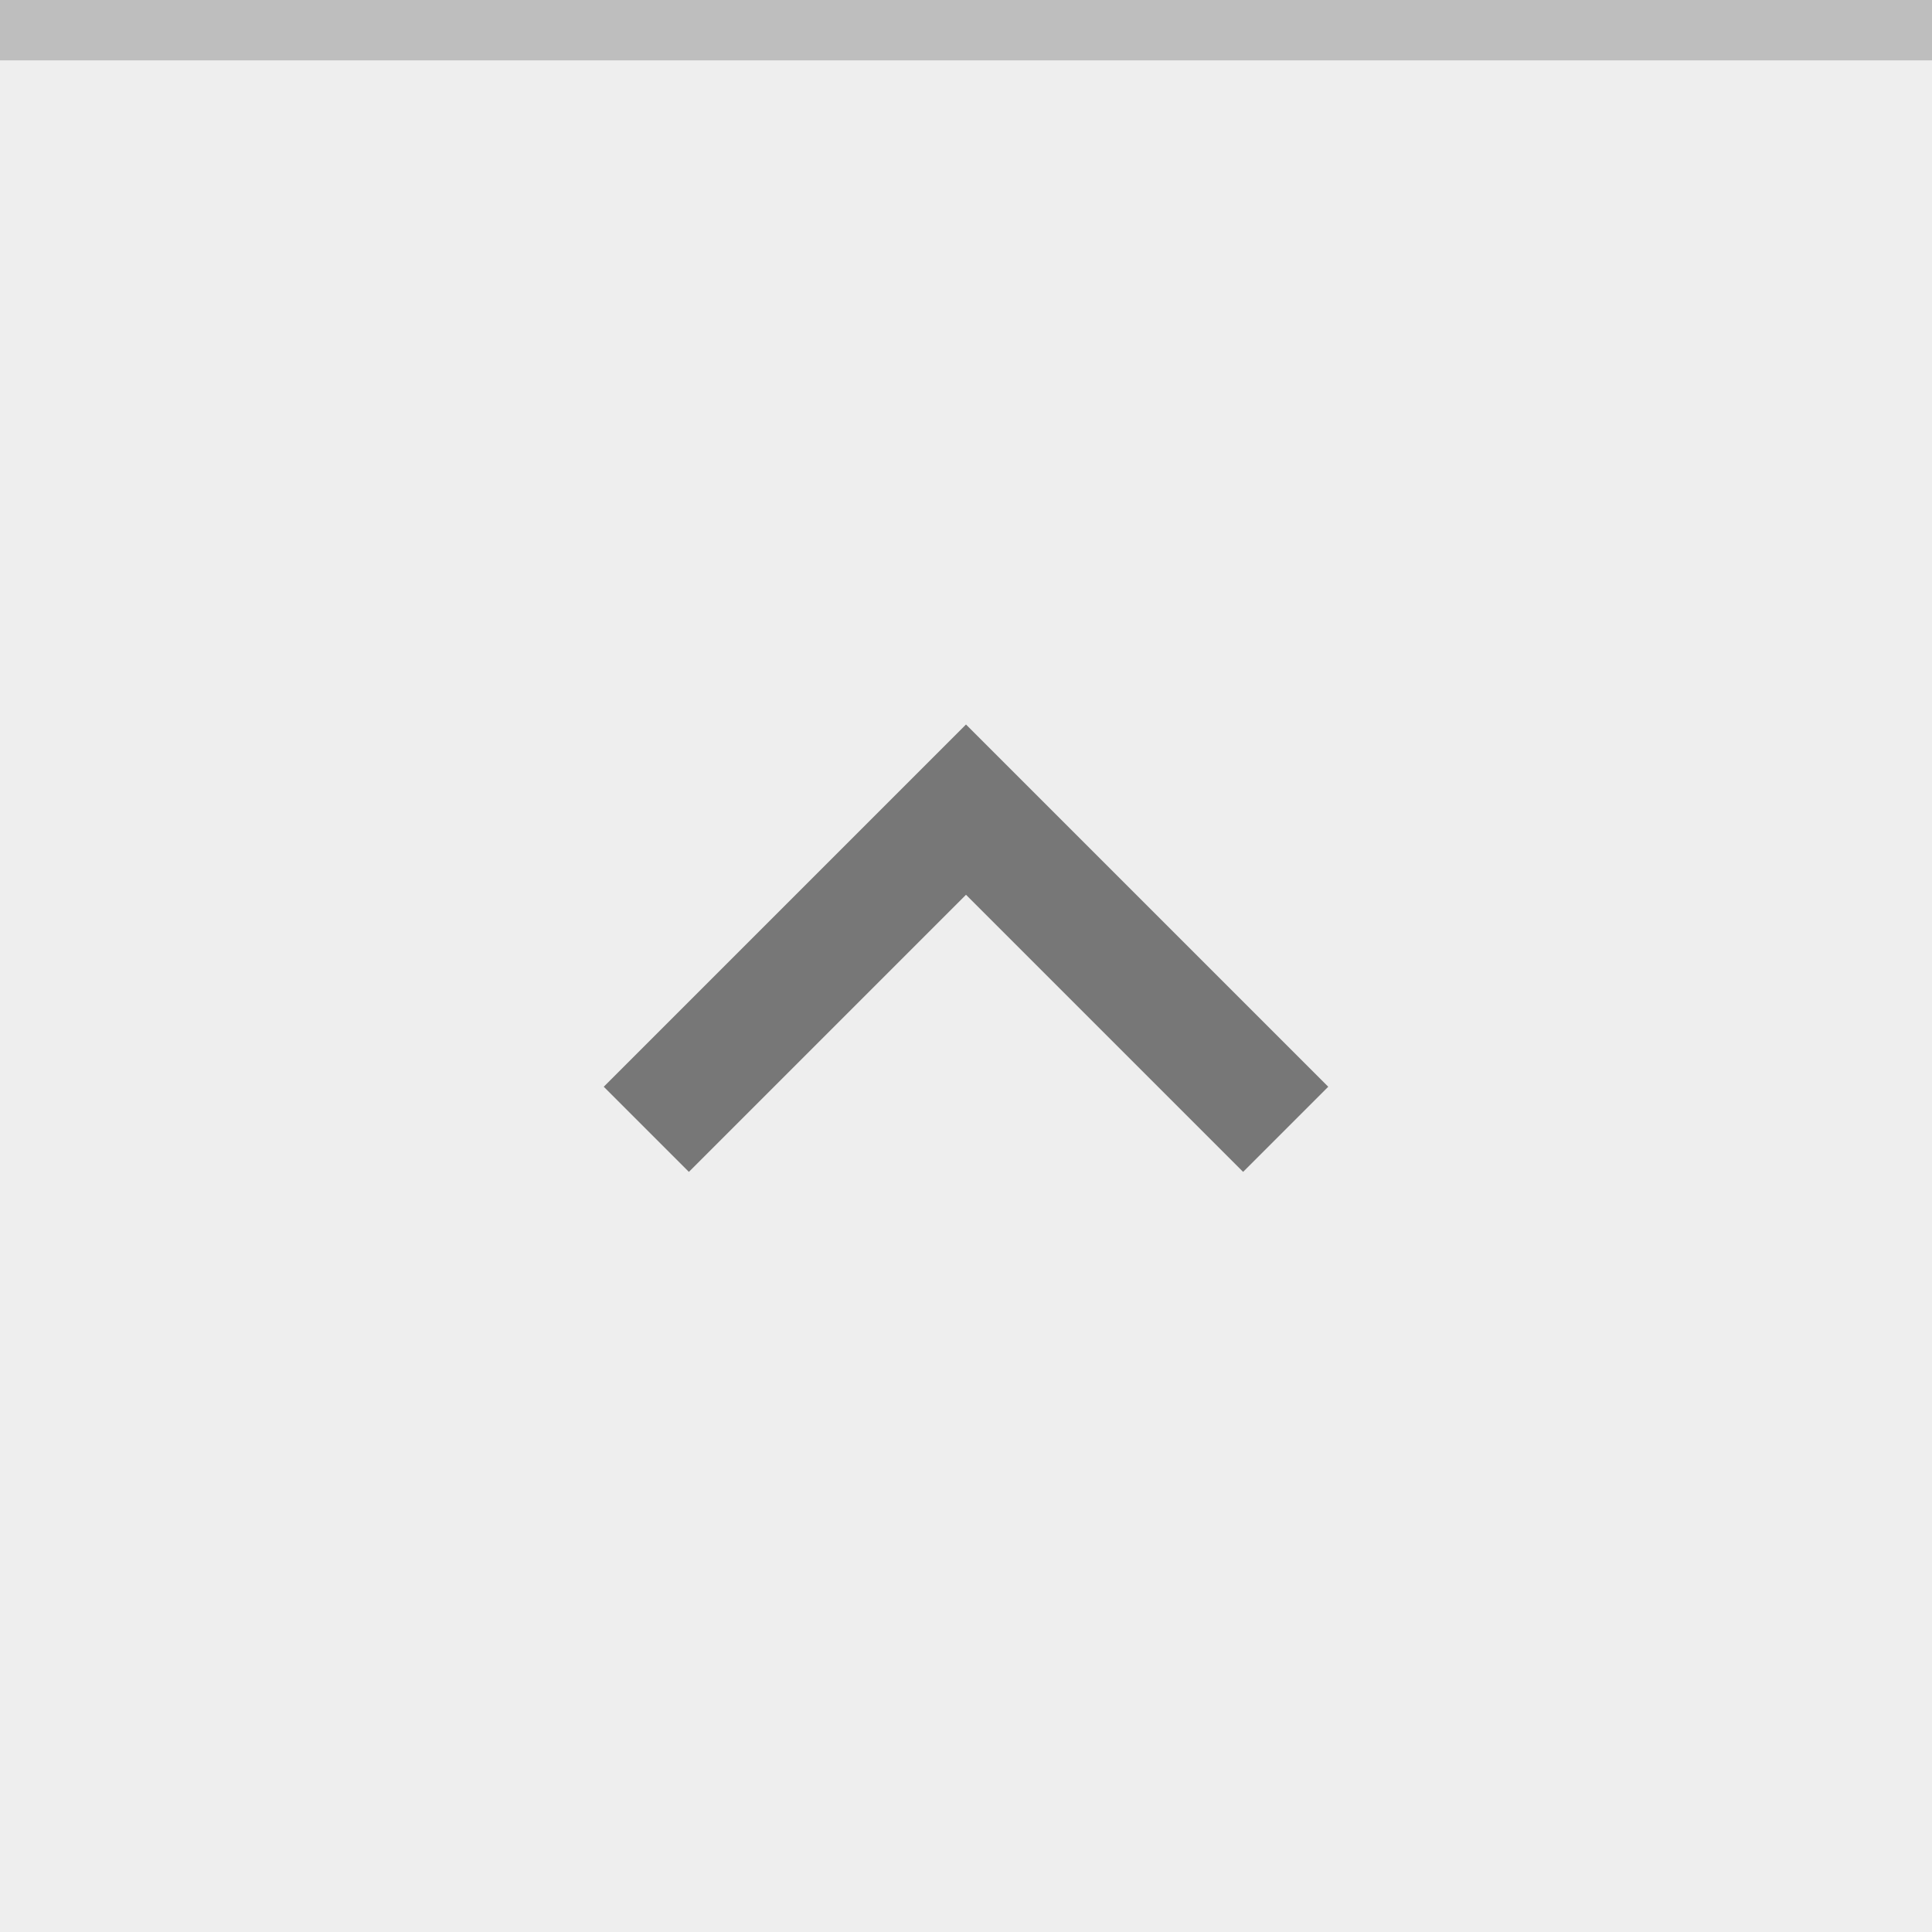
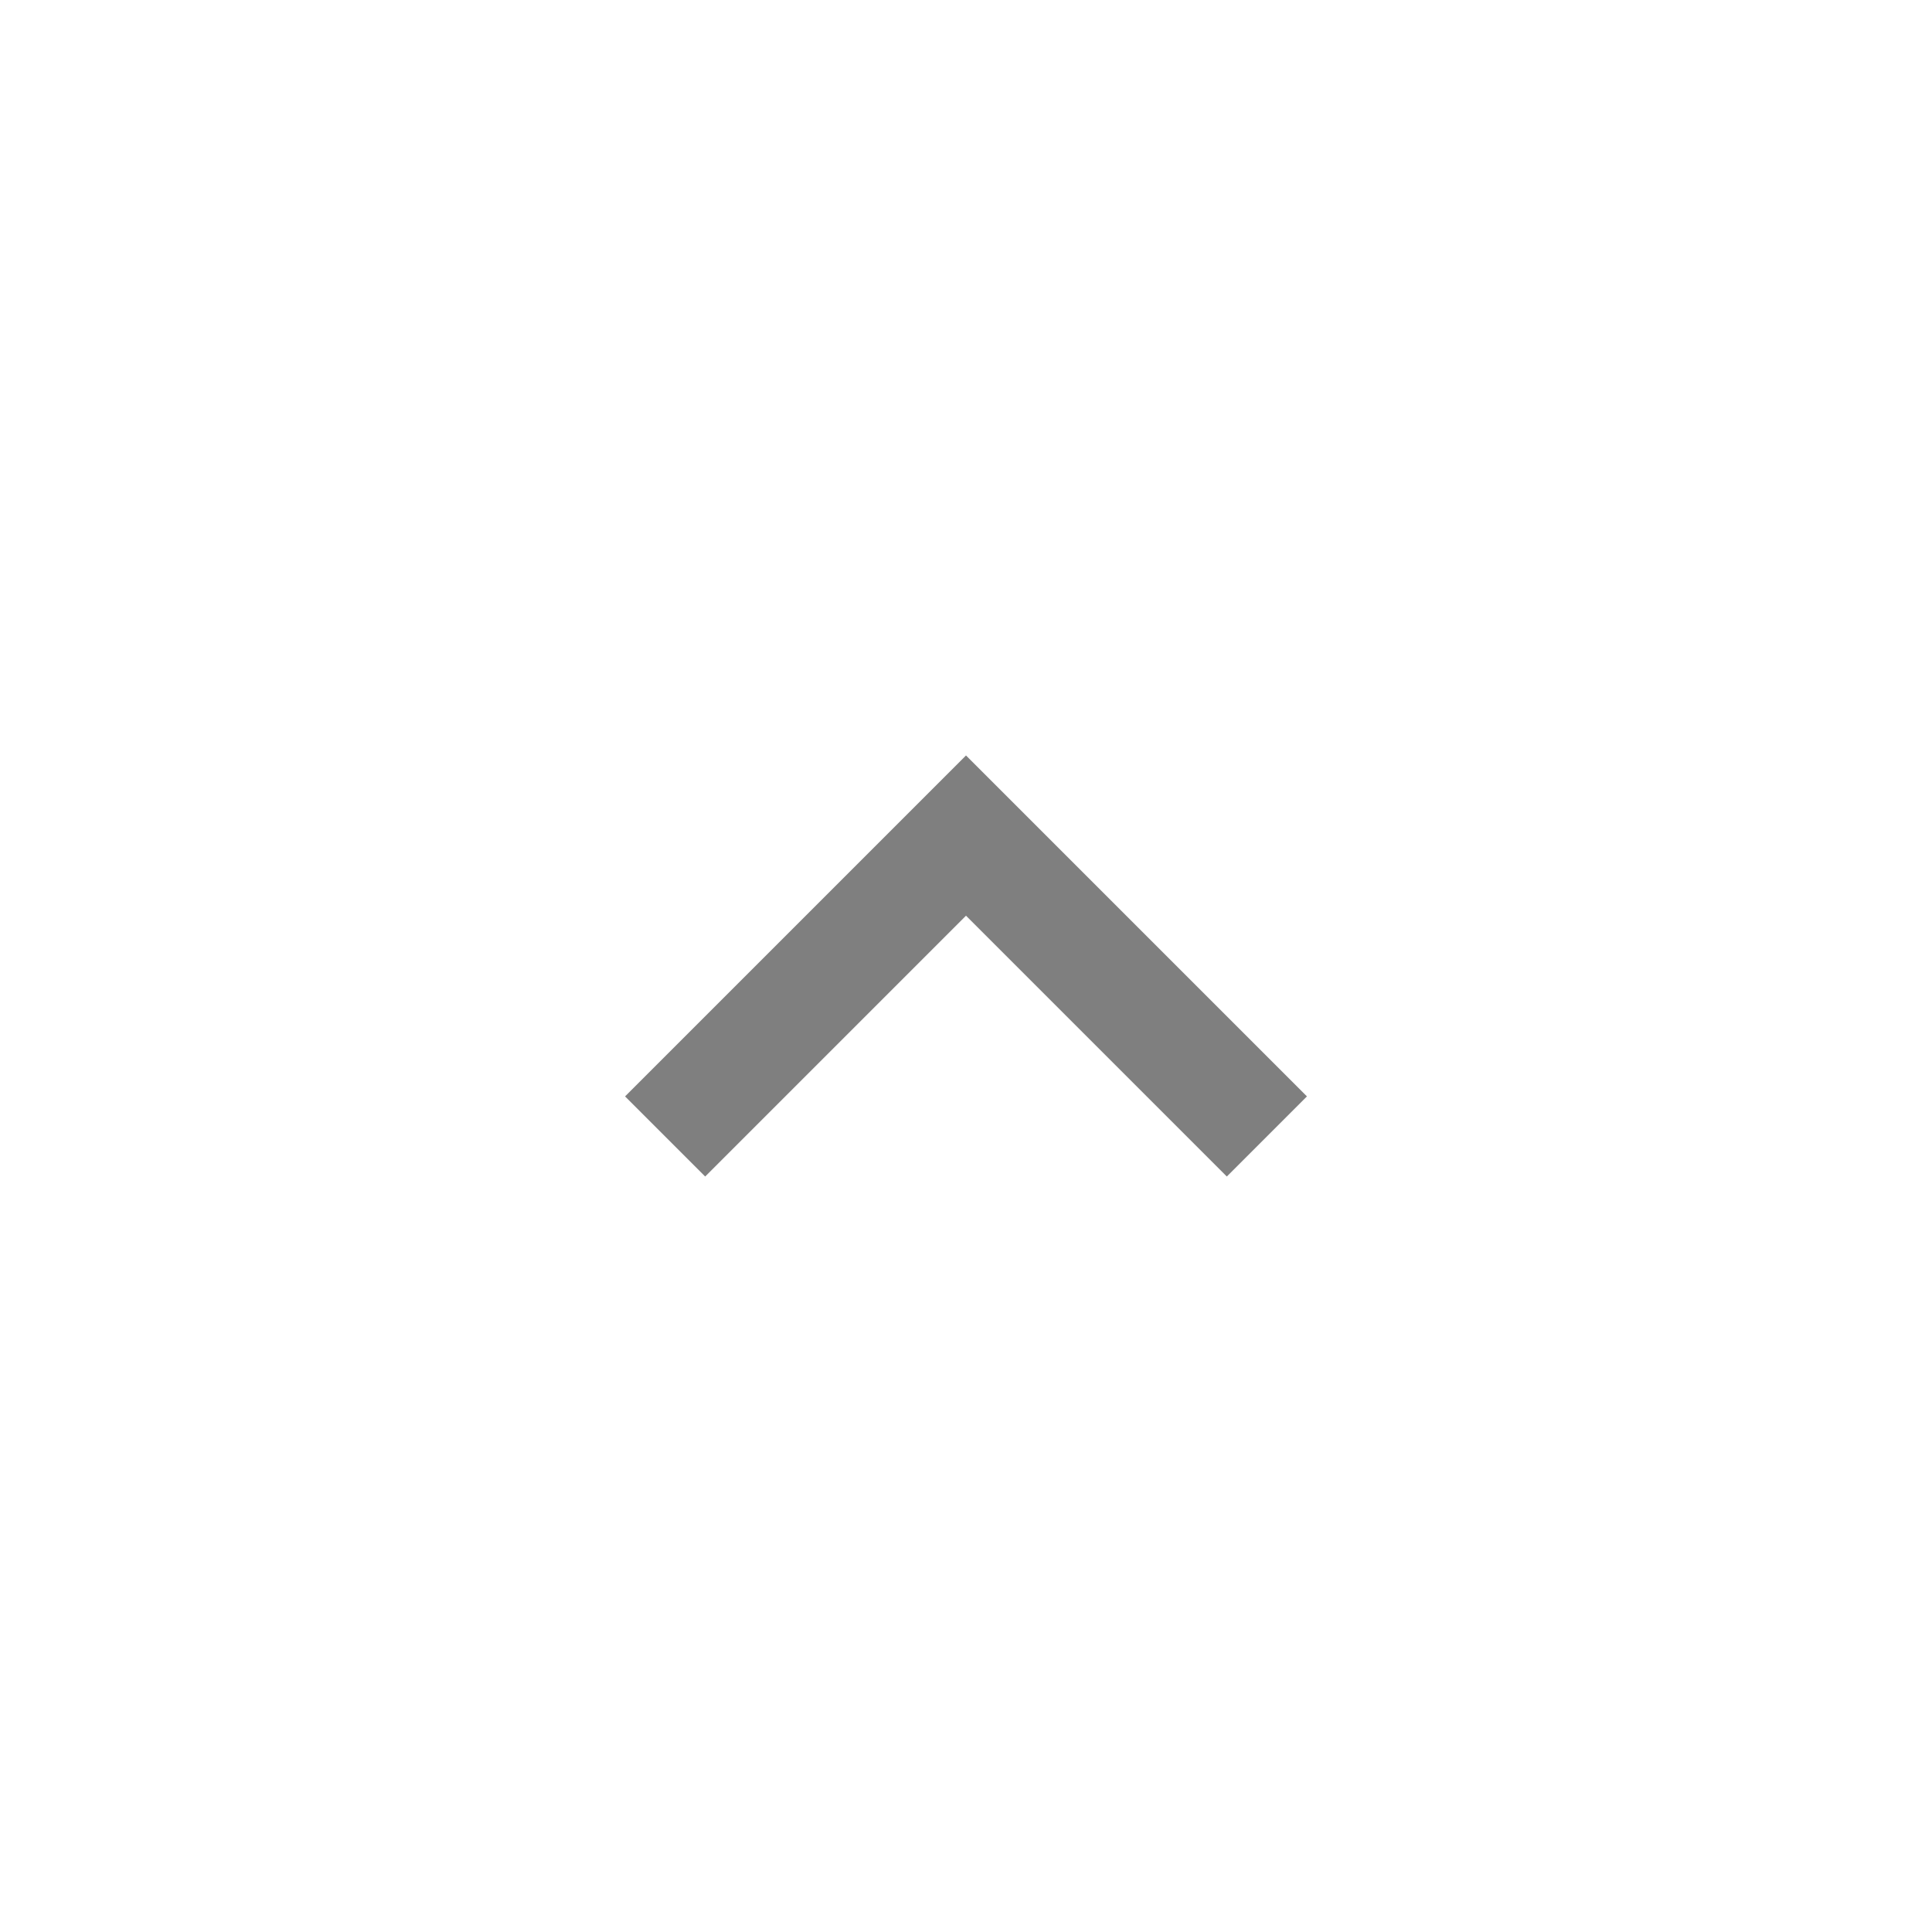
- <svg xmlns="http://www.w3.org/2000/svg" width="32" height="32" viewBox="0 0 32 32" version="1.1" id="svg66">
-   <defs id="defs70" />
-   <rect width="32" height="32" fill="#D6D6D6" id="rect56" style="fill:#eeeeee;fill-opacity:1" />
-   <g style="opacity:0.5" fill="#000000" opacity="0.38" id="g64">
-     <circle cx="16" cy="16" r="12" opacity="0" id="circle60" />
-     <path d="m10 18 1.41 1.41 4.59-4.59 4.59 4.59 1.41-1.41-6-6z" id="path62" />
-   </g>
-   <rect width="32" height="1" fill="#FFFFFF" fill-opacity="0.4" id="rect166" style="opacity:0.2;fill:#000000;fill-opacity:1" x="0" y="0" />
+ <svg xmlns="http://www.w3.org/2000/svg" id="svg12" version="1.1" viewBox="0 0 34 34" height="34" width="34">
+   <defs id="defs16" />
+   <rect style="fill:#ffffff;fill-opacity:1;stroke-width:1.125" id="rect2" fill="#E0E0E0" height="36" width="36" x="-1" y="-1" />
+   <path d="m 11,19.295 1.41,1.41 4.59,-4.59 4.59,4.59 1.41,-1.41 -6,-6 z" id="path62" style="opacity:0.5;fill:#000000" />
</svg>
